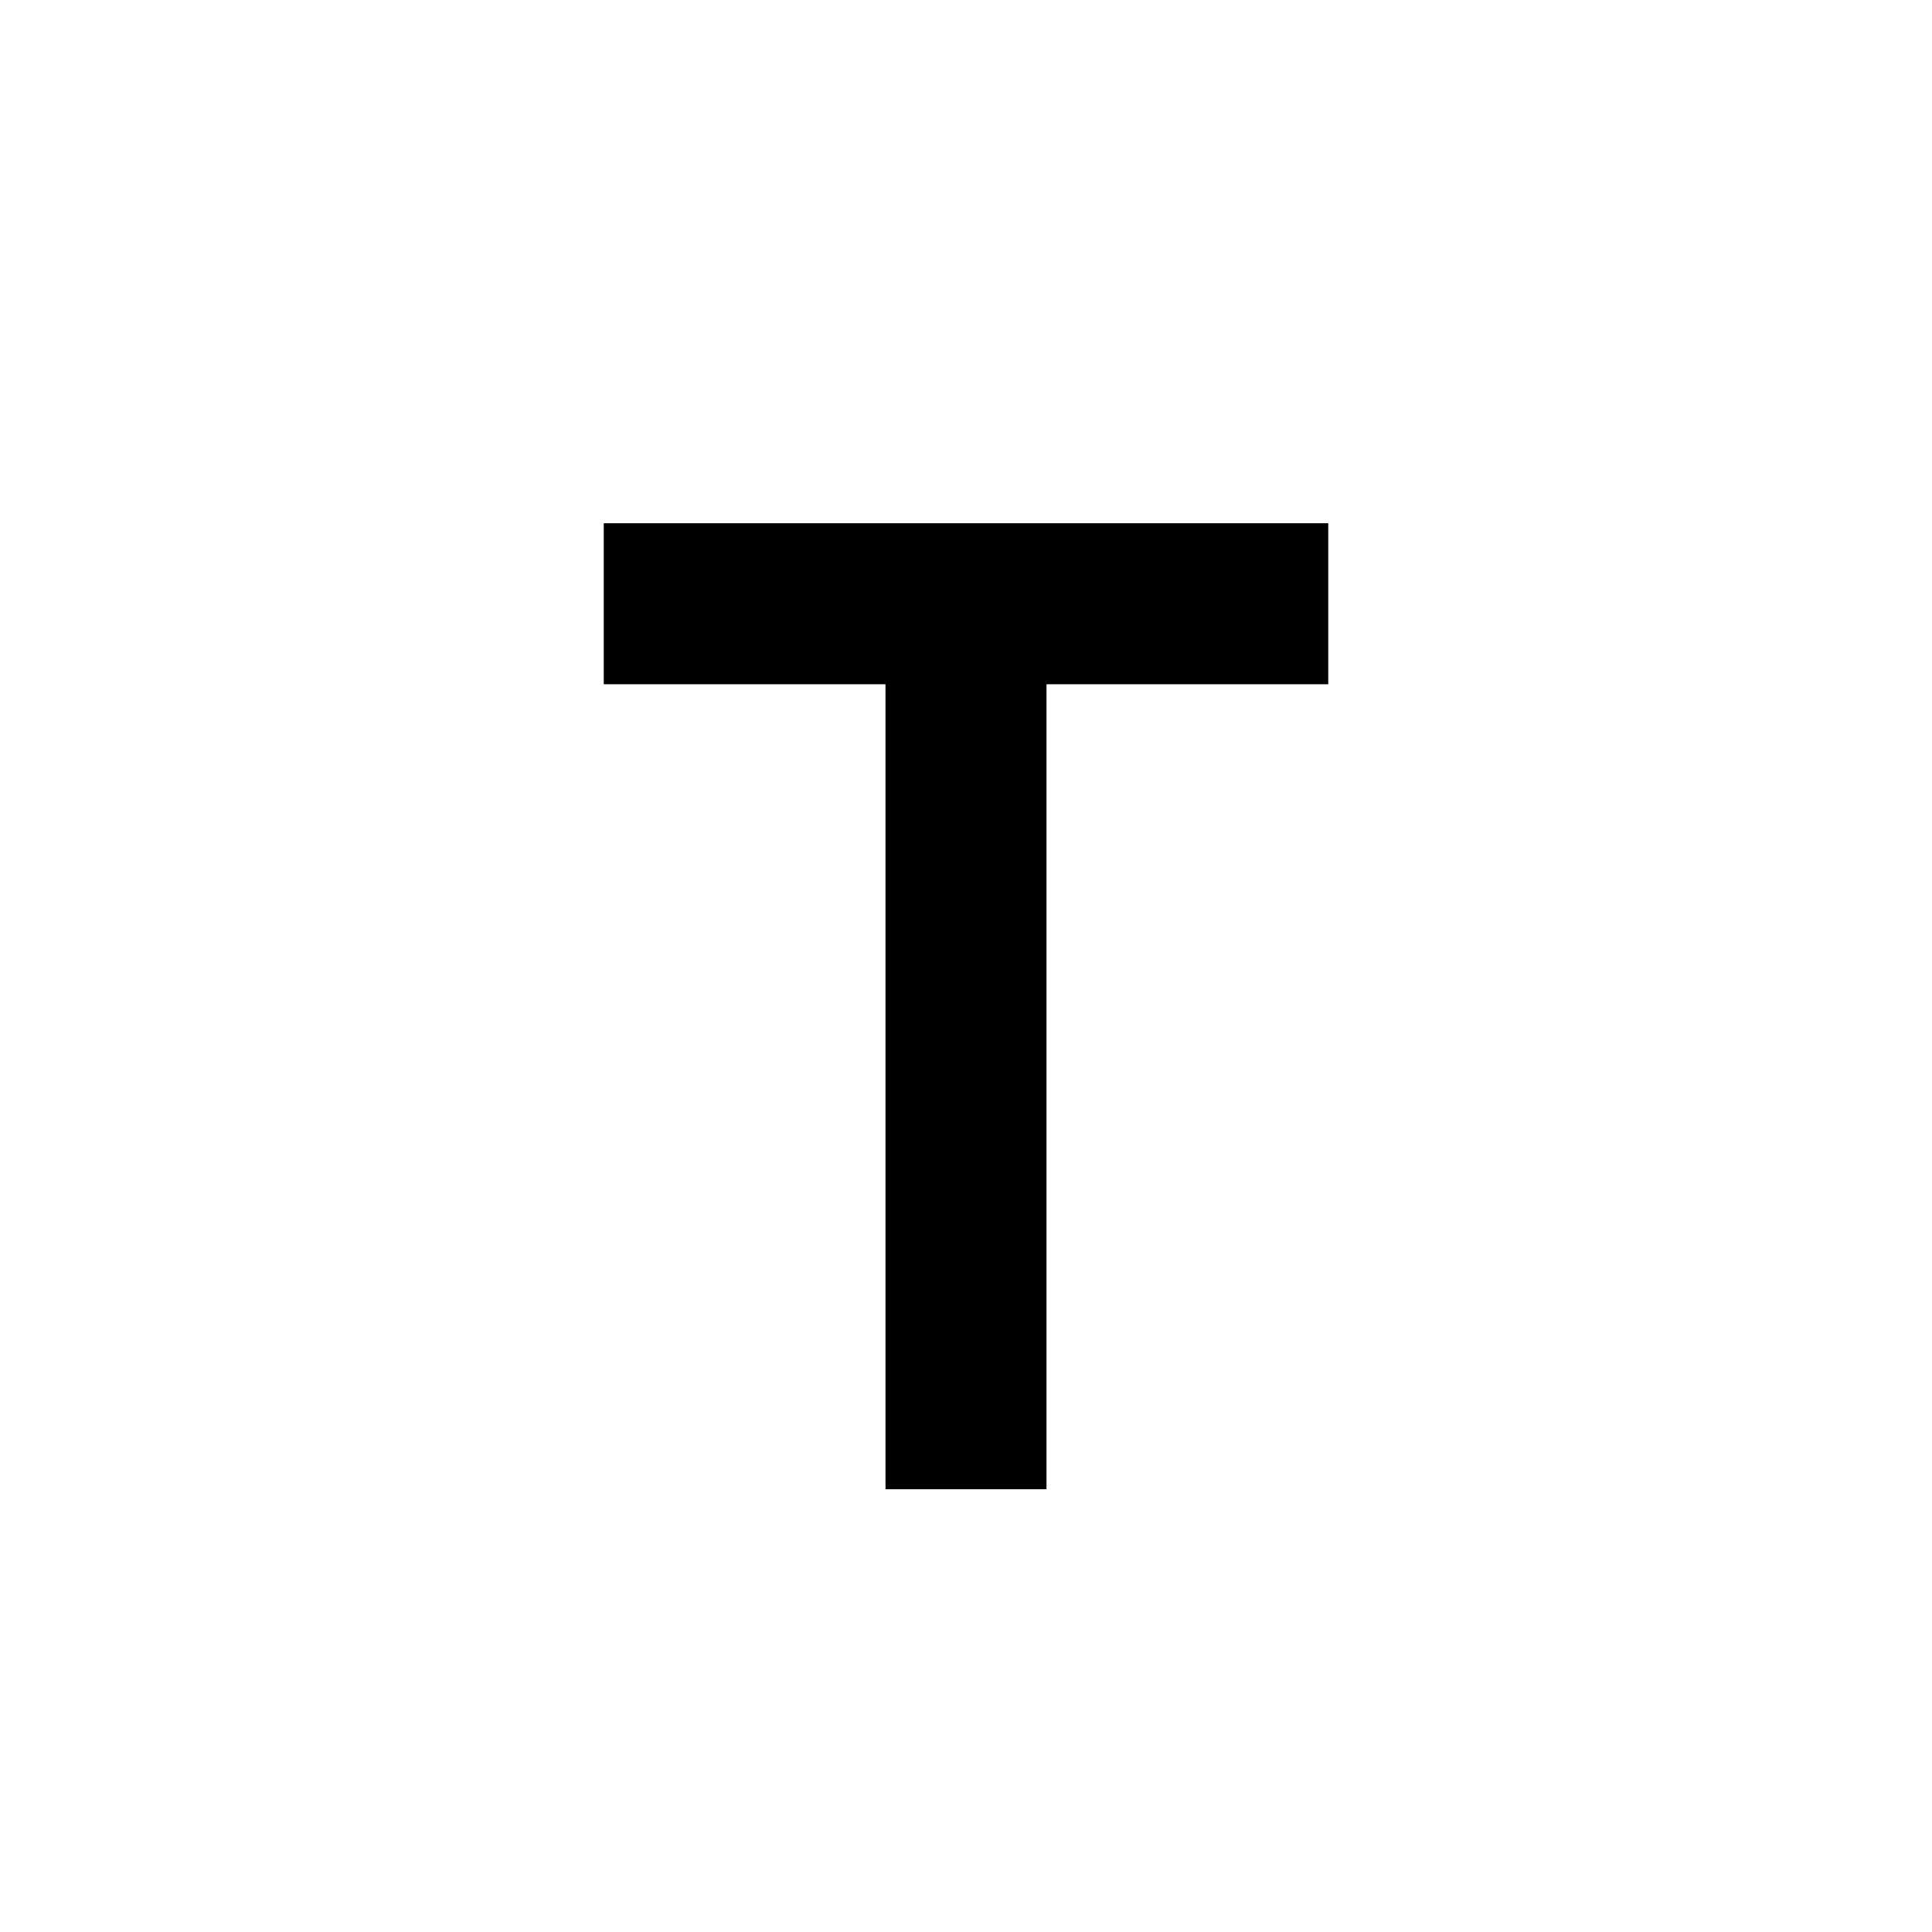
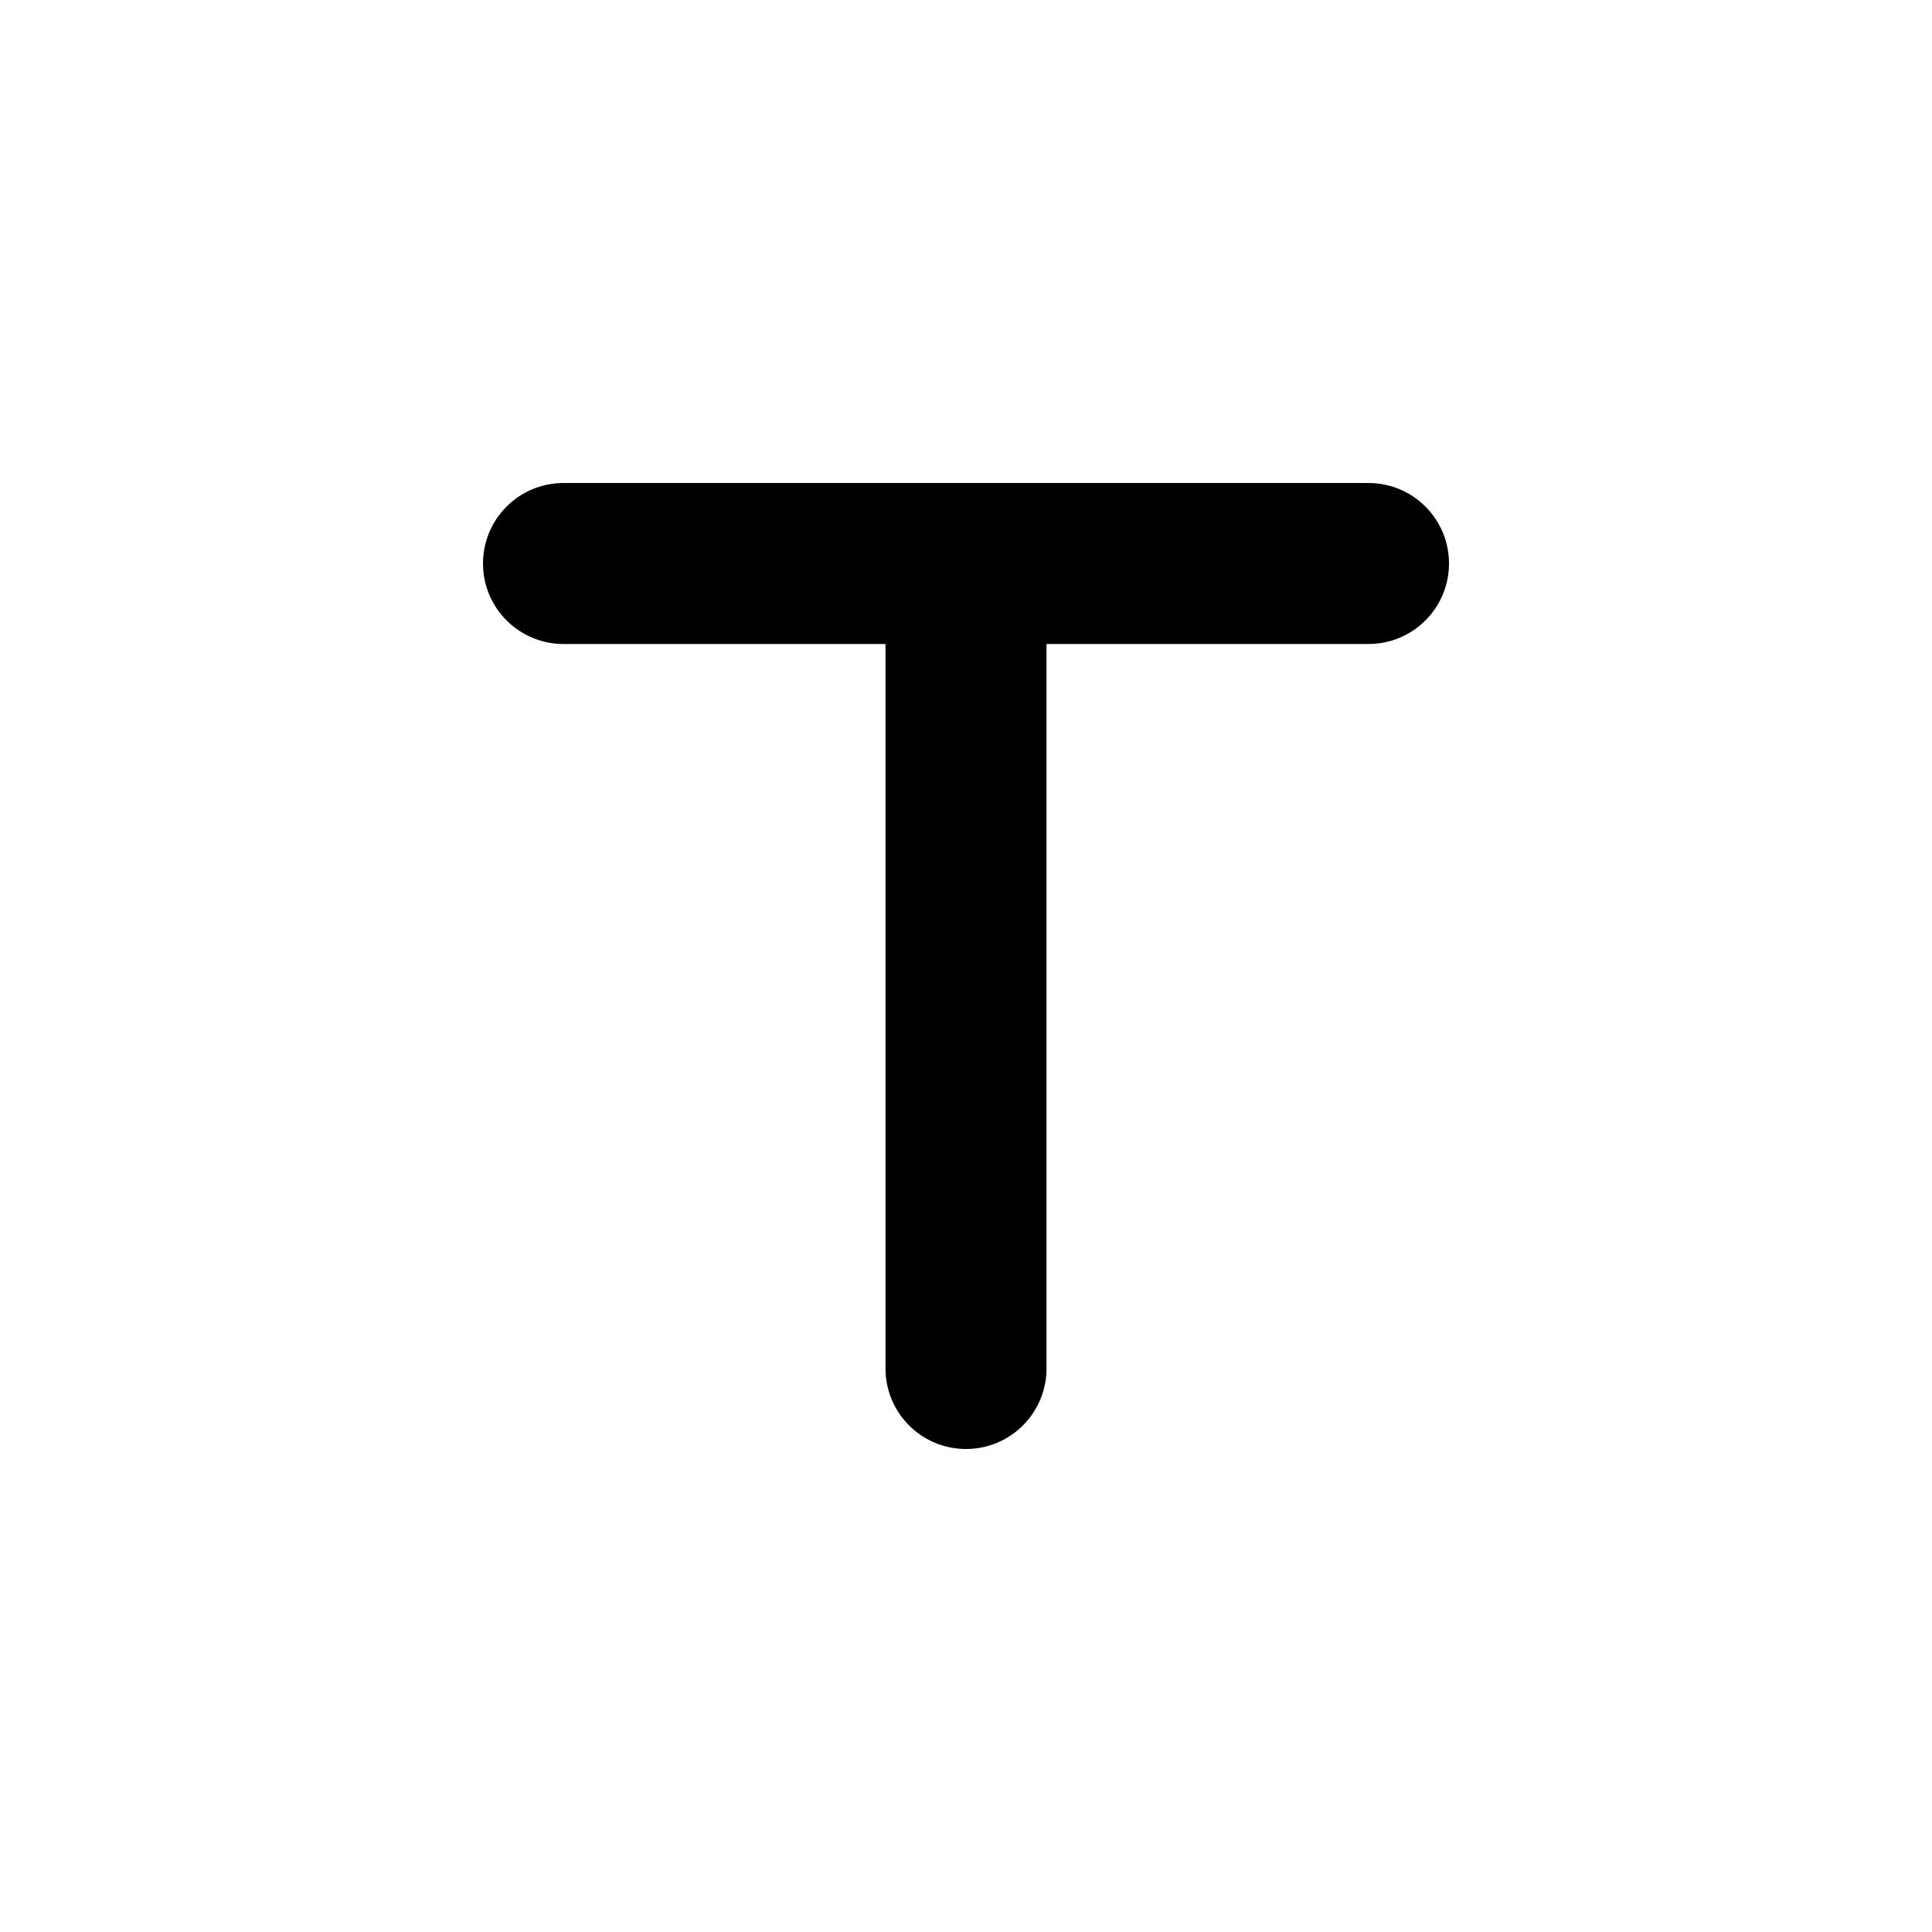
- <svg xmlns="http://www.w3.org/2000/svg" id="sans" width="24" height="24" viewBox="0 0 76 76" preserveAspectRatio="xMidYMin" version="1.1">
-   <path fill="currentColor" fill-opacity="1" stroke-width="0.2" stroke-linejoin="round" d="M 23.75,20.583L 52.25,20.583L 52.25,26.917L 41.167,26.917L 41.167,58.583L 34.833,58.583L 34.833,26.917L 23.75,26.917L 23.75,20.583 Z " />
+ <svg xmlns="http://www.w3.org/2000/svg" fill="#000000" width="800px" height="800px" viewBox="0 0 24 24" data-name="Layer 1">
+   <path d="M17,6H7A1,1,0,0,0,7,8h4v9a1,1,0,0,0,2,0V8h4a1,1,0,0,0,0-2Z" />
</svg>
